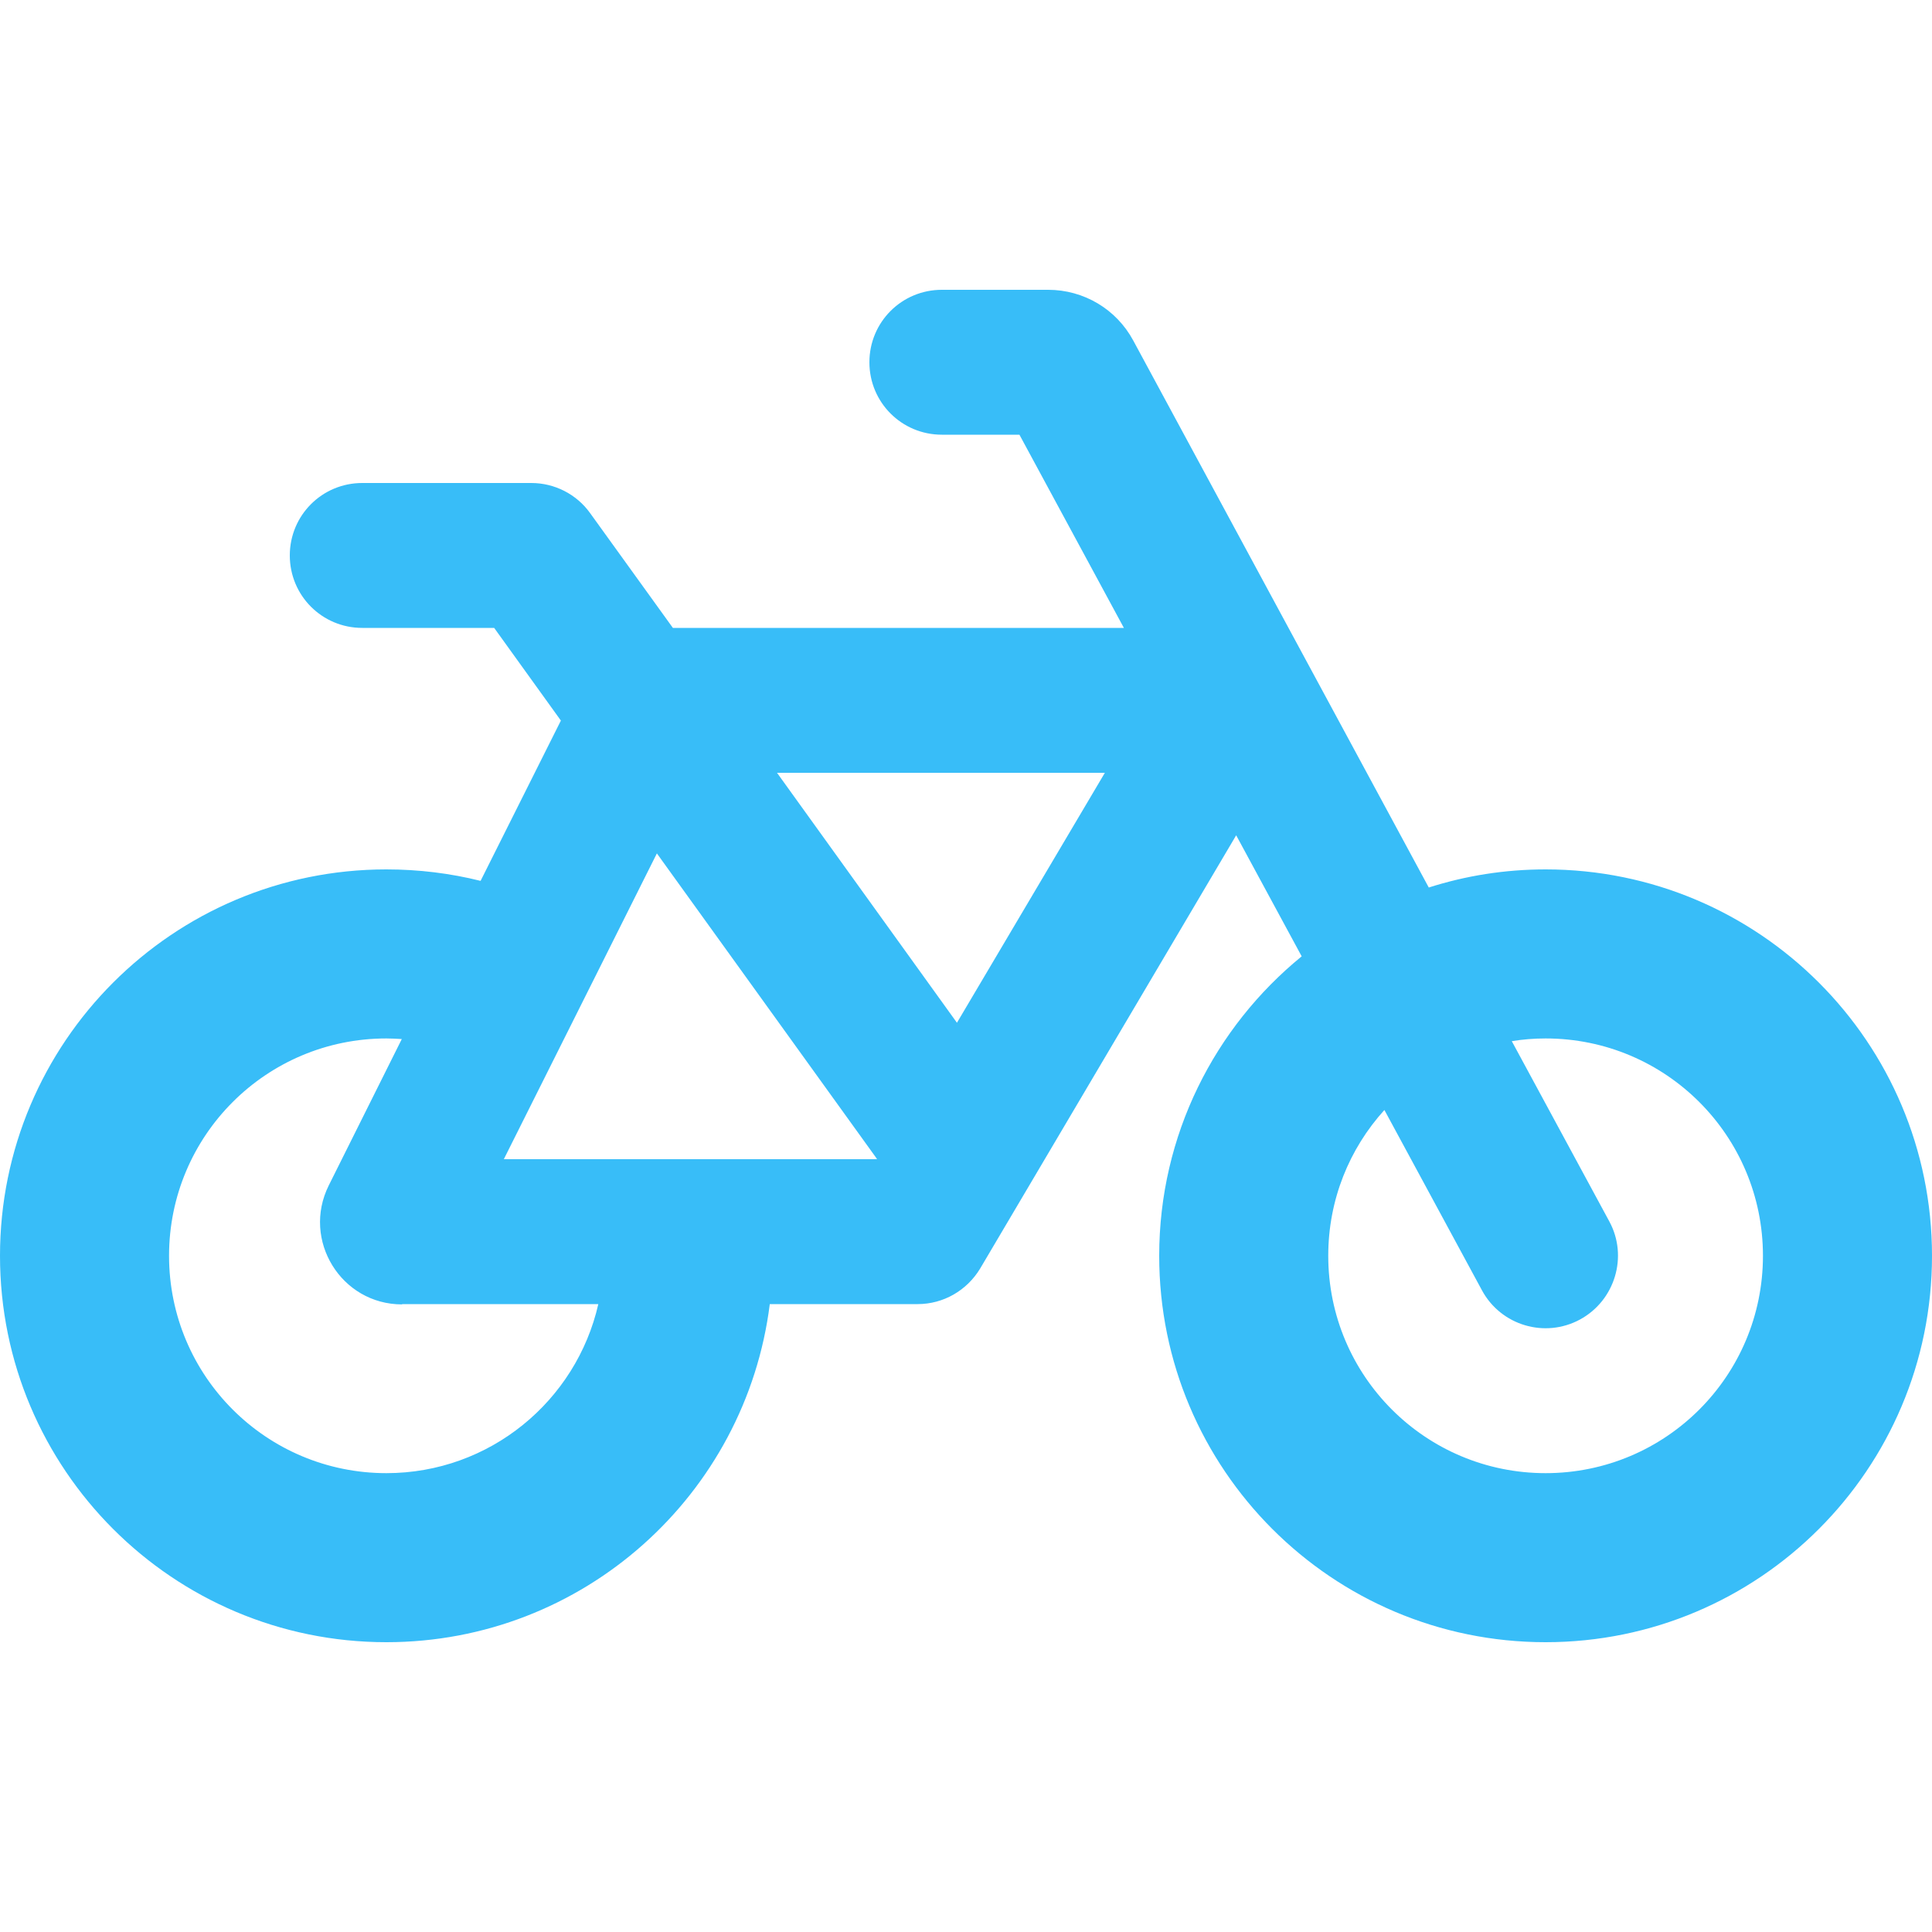
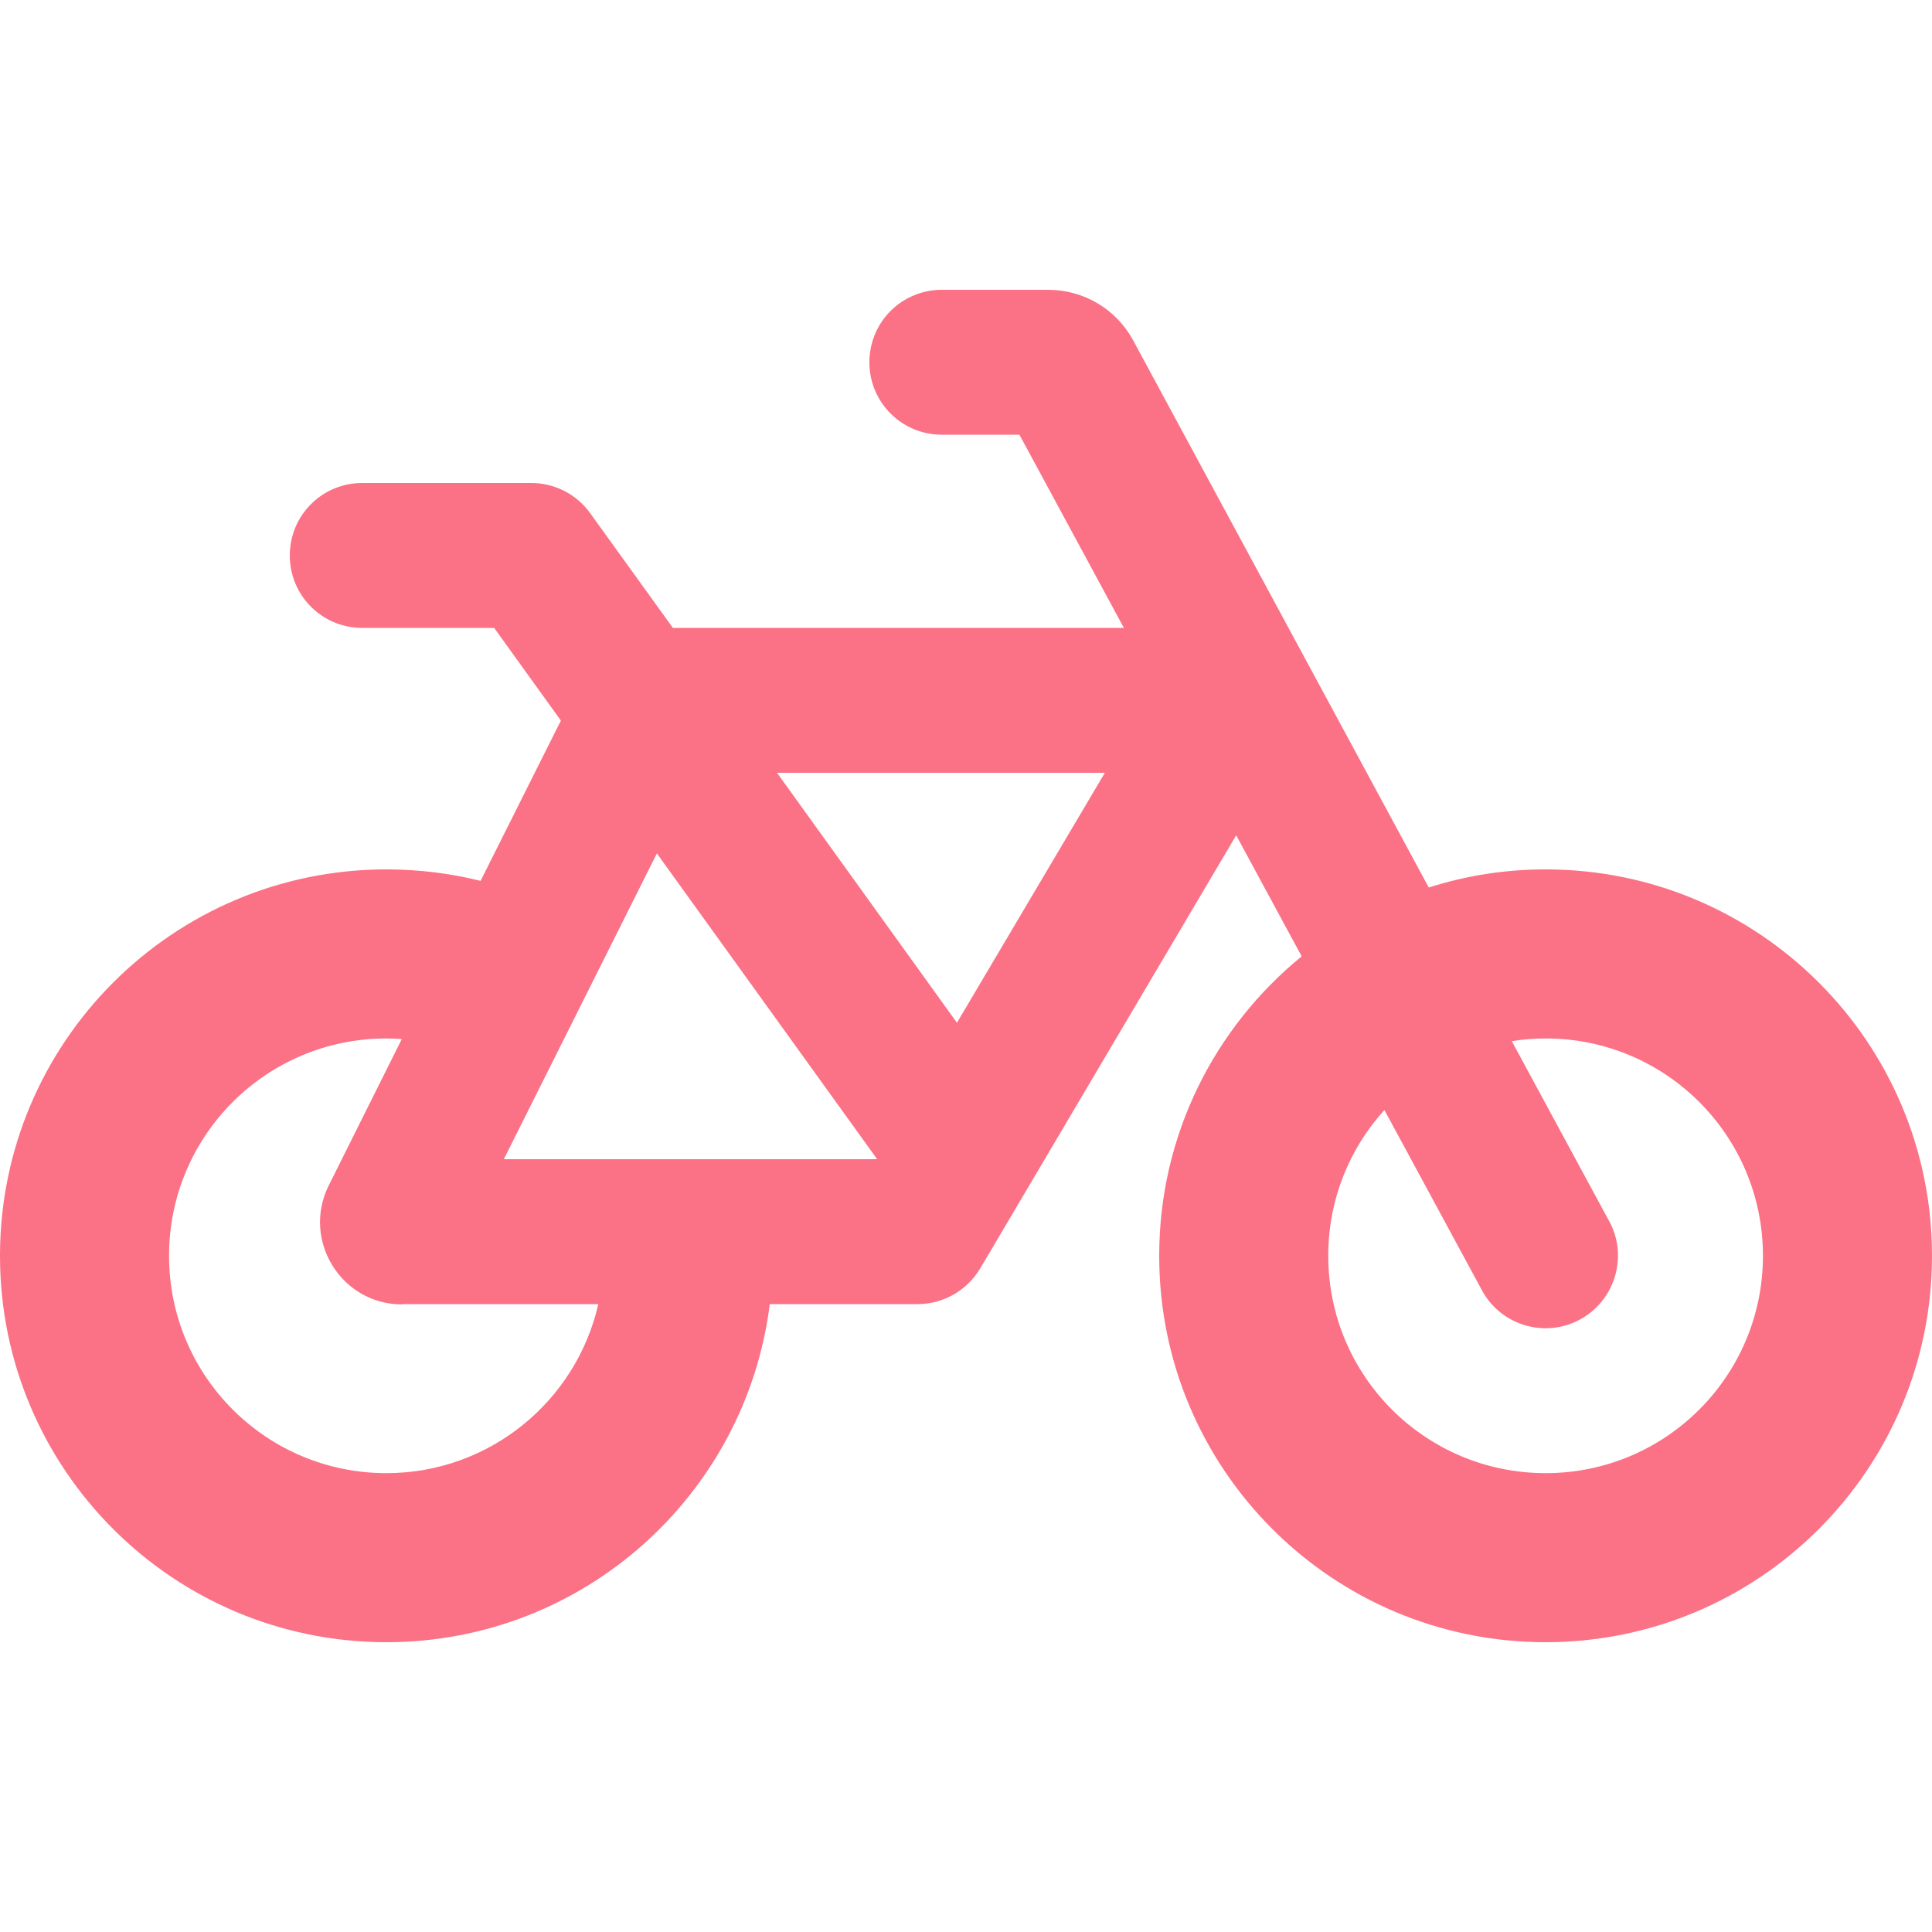
- <svg xmlns="http://www.w3.org/2000/svg" viewBox="0 0 640 512" width="24" height="24" fill="#38bdf8" aria-hidden="true">
+ <svg xmlns="http://www.w3.org/2000/svg" viewBox="0 0 640 512" width="24" height="24" fill="#fb7185" aria-hidden="true">
  <path d="M312 32c-13.3 0-24 10.7-24 24s10.7 24 24 24l25.7 0 34.6 64-149.4 0-27.4-38C191 99.7 183.7 96 176 96l-56 0c-13.3 0-24 10.7-24 24s10.7 24 24 24l43.7 0 22.1 30.7-26.6 53.1c-10-2.5-20.5-3.8-31.2-3.8C57.3 224 0 281.3 0 352s57.3 128 128 128c65.3 0 119.1-48.9 127-112l49 0c8.5 0 16.3-4.5 20.7-11.8l84.8-143.5 21.7 40.1C402.4 276.3 384 312 384 352c0 70.7 57.3 128 128 128s128-57.3 128-128s-57.3-128-128-128c-13.5 0-26.5 2.1-38.7 6L375.4 48.8C369.8 38.4 359 32 347.2 32L312 32zM458.6 303.7l32.3 59.7c6.3 11.7 20.9 16 32.5 9.7s16-20.9 9.7-32.5l-32.3-59.7c3.6-.6 7.4-.9 11.2-.9c39.8 0 72 32.2 72 72s-32.2 72-72 72s-72-32.2-72-72c0-18.6 7-35.5 18.6-48.3zM133.2 368l65 0c-7.3 32.1-36 56-70.2 56c-39.8 0-72-32.2-72-72s32.2-72 72-72c1.7 0 3.4 .1 5.1 .2l-24.2 48.5c-9 18.1 4.1 39.4 24.3 39.4zm33.7-48l50.7-101.3 72.9 101.2-.1 .1-123.5 0zm90.6-128l108.5 0L317 274.8 257.4 192z" />
</svg>
